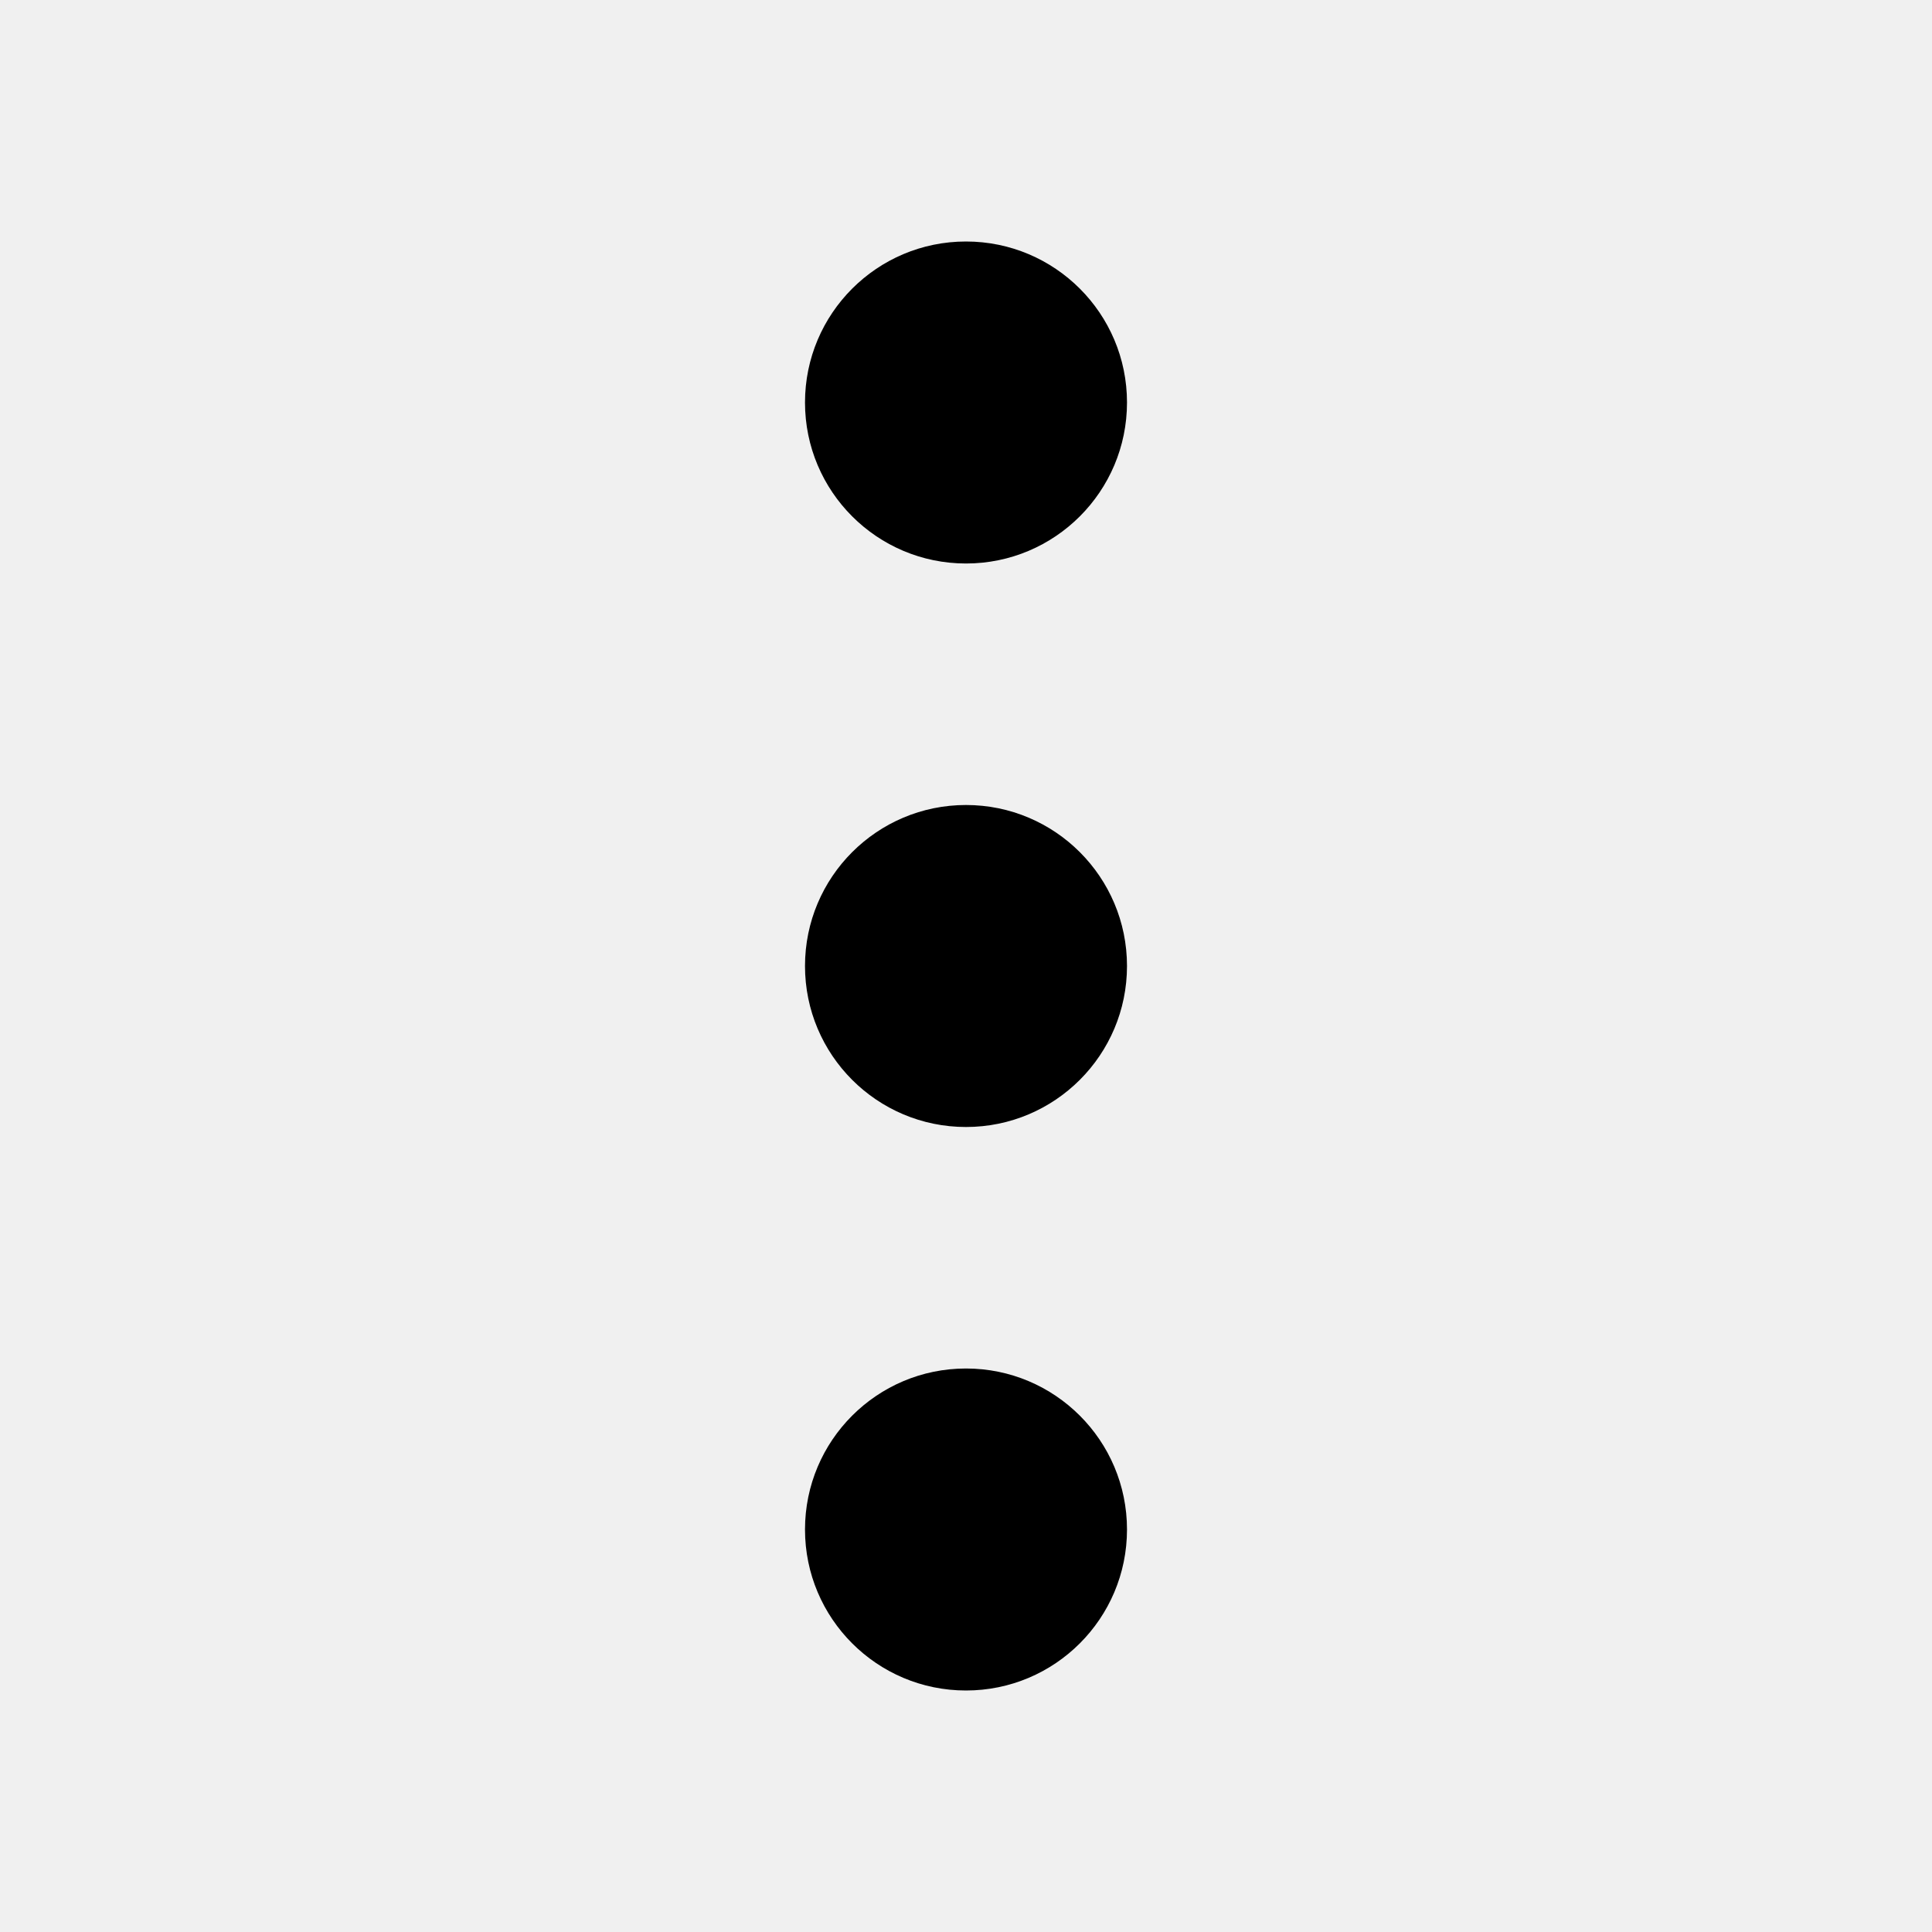
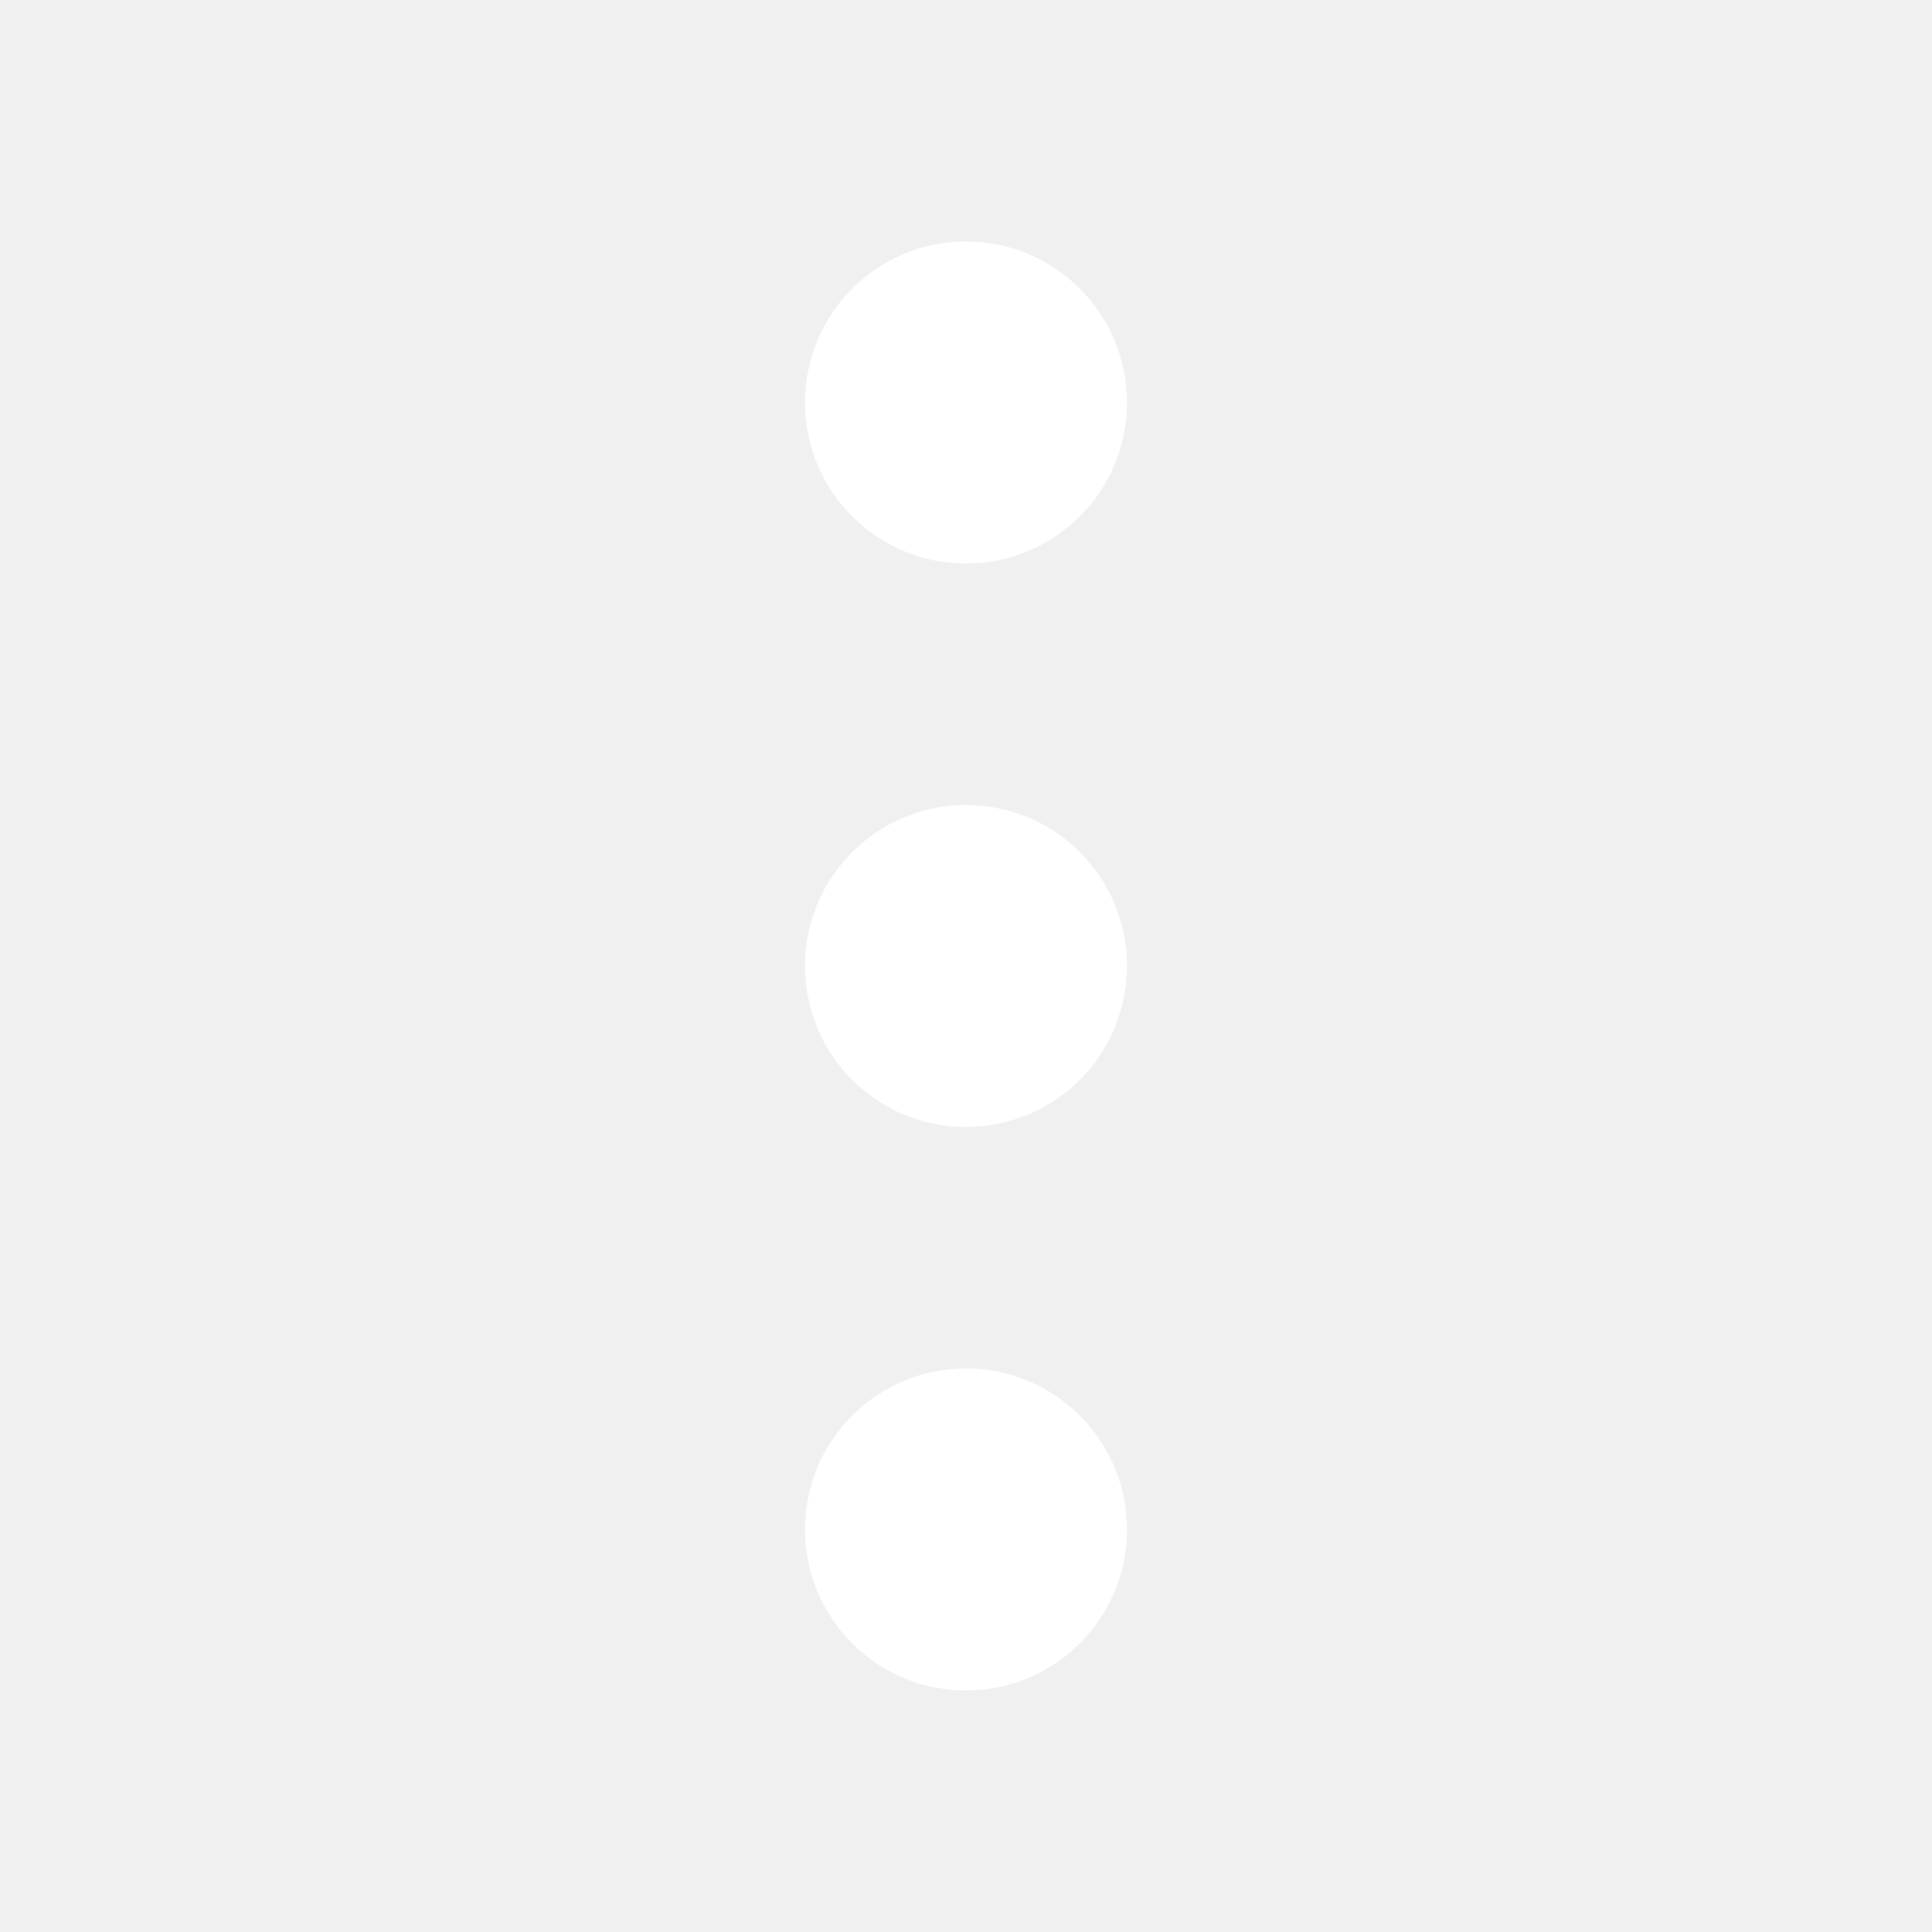
- <svg xmlns="http://www.w3.org/2000/svg" width="24" height="24" viewBox="0 0 24 24" fill="white">
-   <circle cx="12" cy="5" r="2" fill="black" />
-   <circle cx="12" cy="12" r="2" fill="black" />
-   <circle cx="12" cy="19" r="2" fill="black" />
+ <svg xmlns="http://www.w3.org/2000/svg" width="24" height="24" viewBox="0 0 24 24" fill="none">
+   <circle cx="12" cy="5" r="2" fill="white" />
+   <circle cx="12" cy="12" r="2" fill="white" />
+   <circle cx="12" cy="19" r="2" fill="white" />
</svg>
